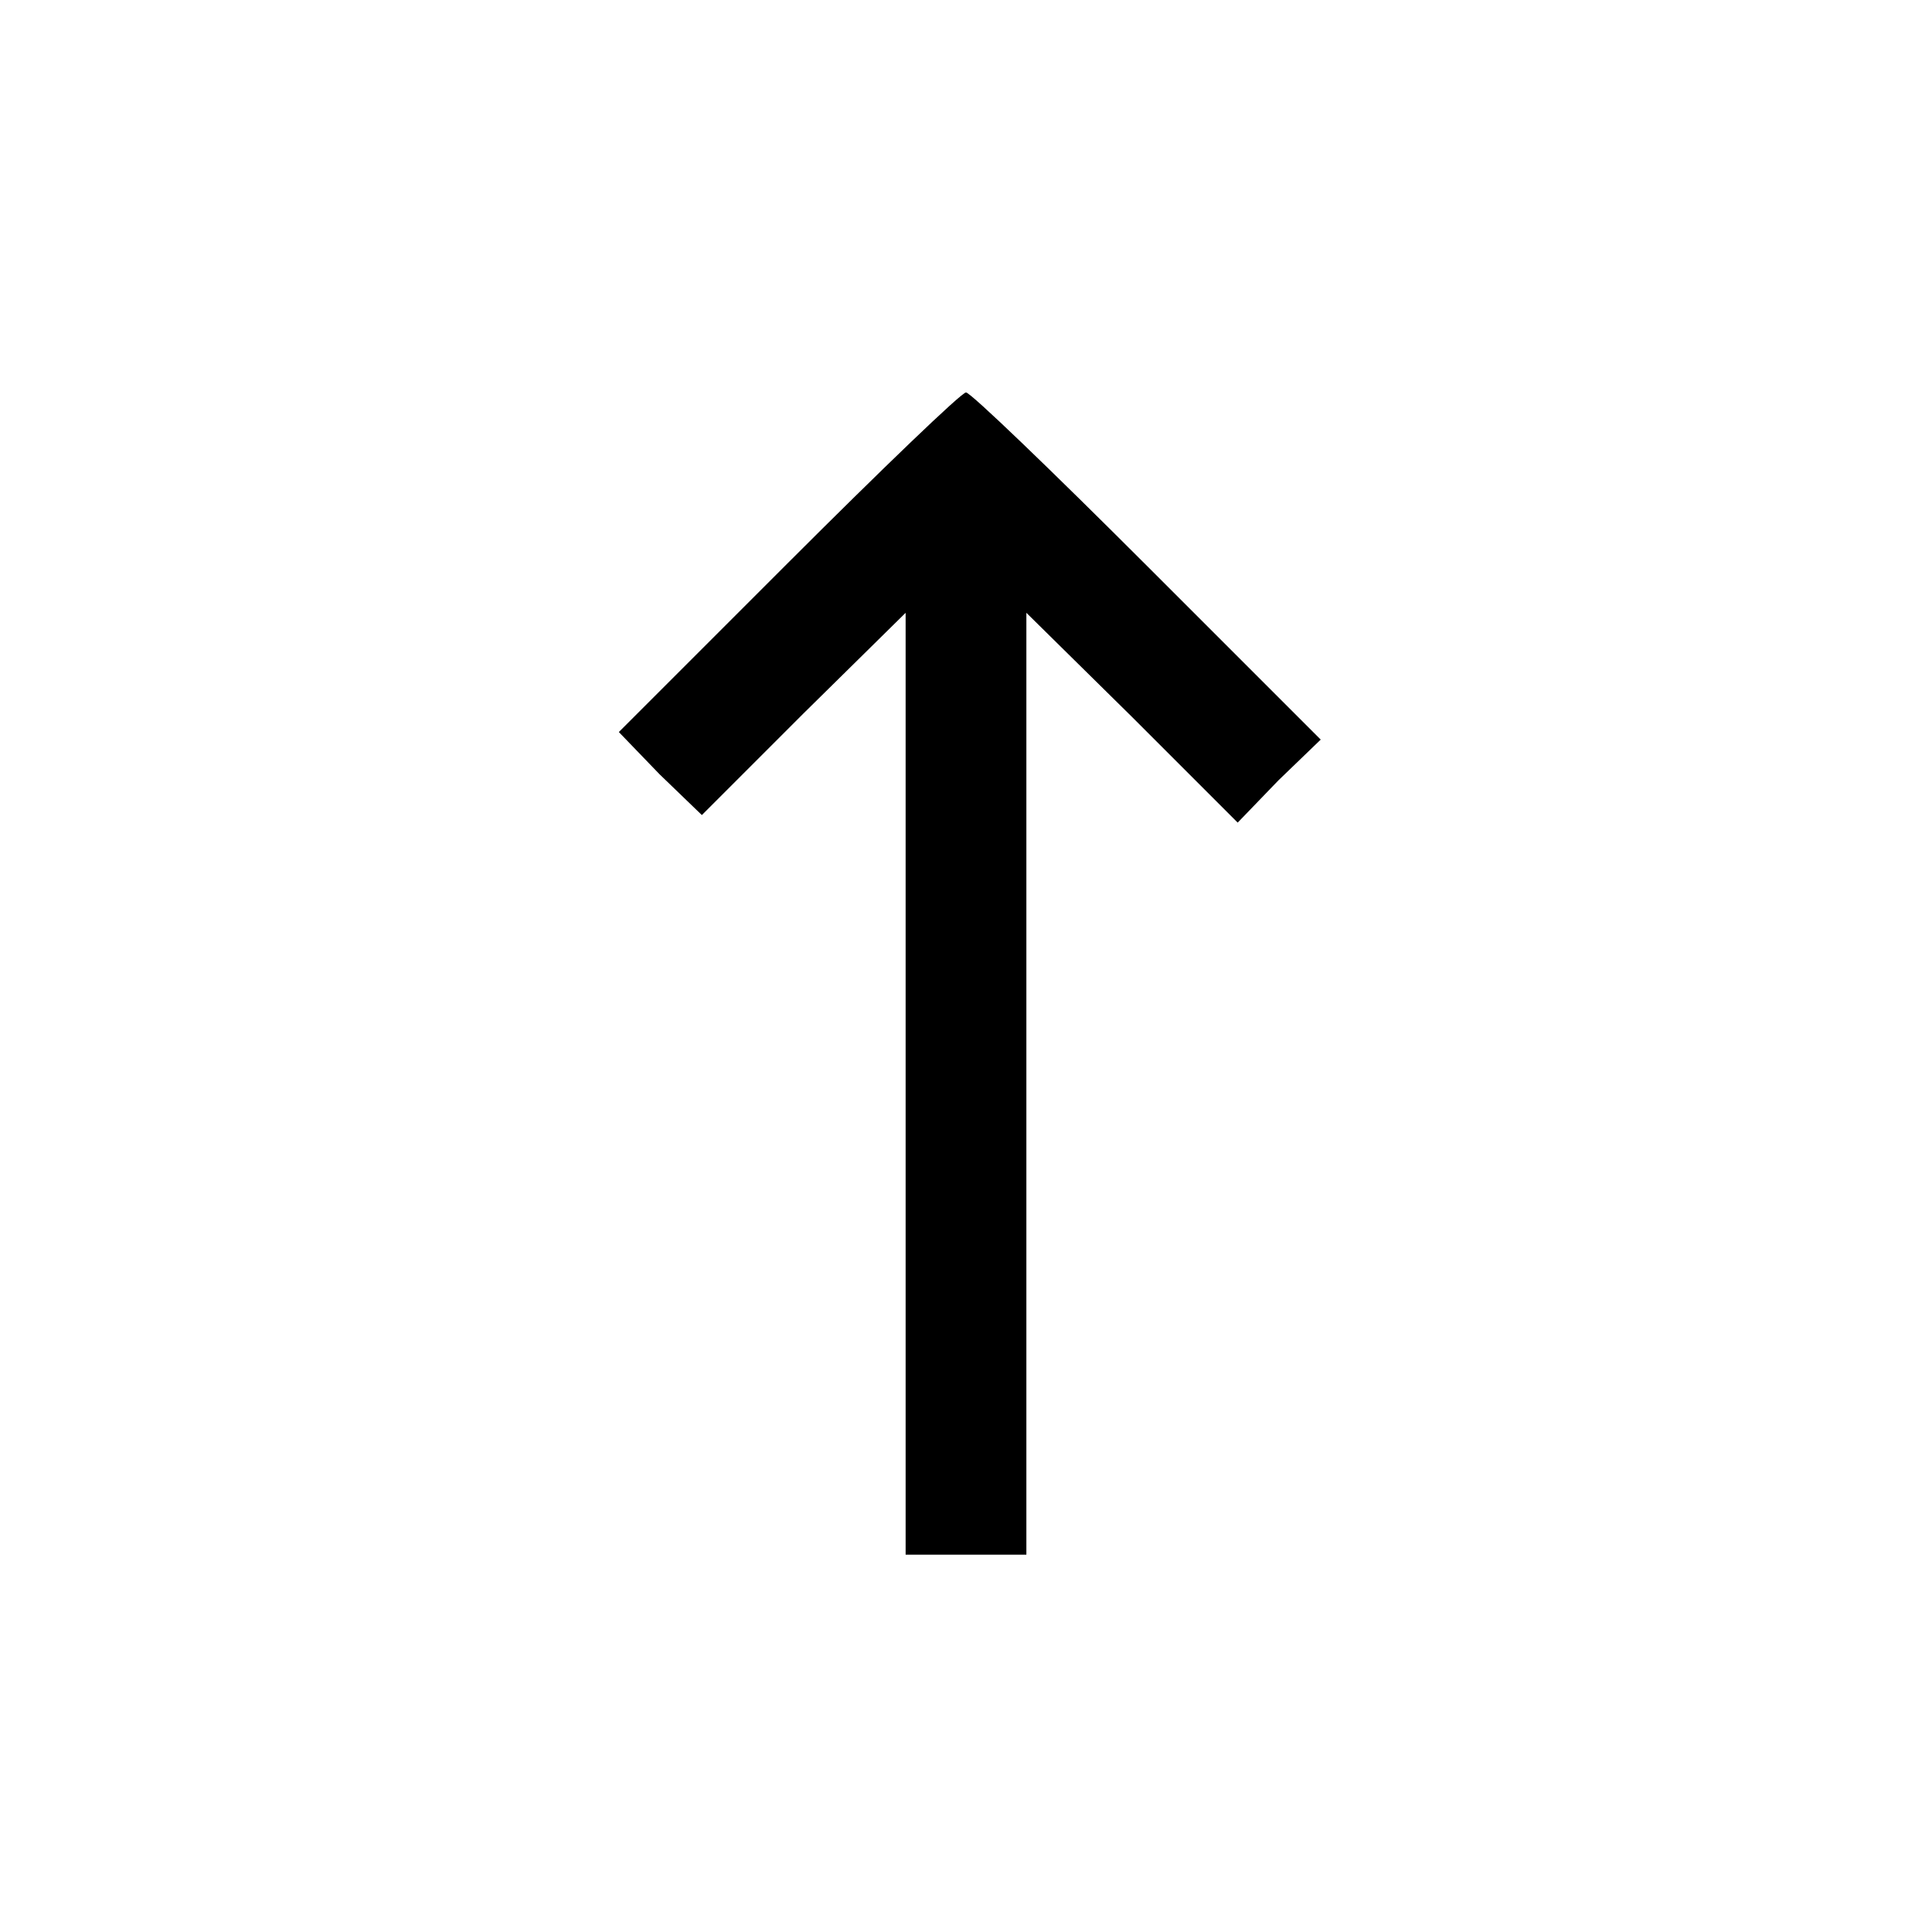
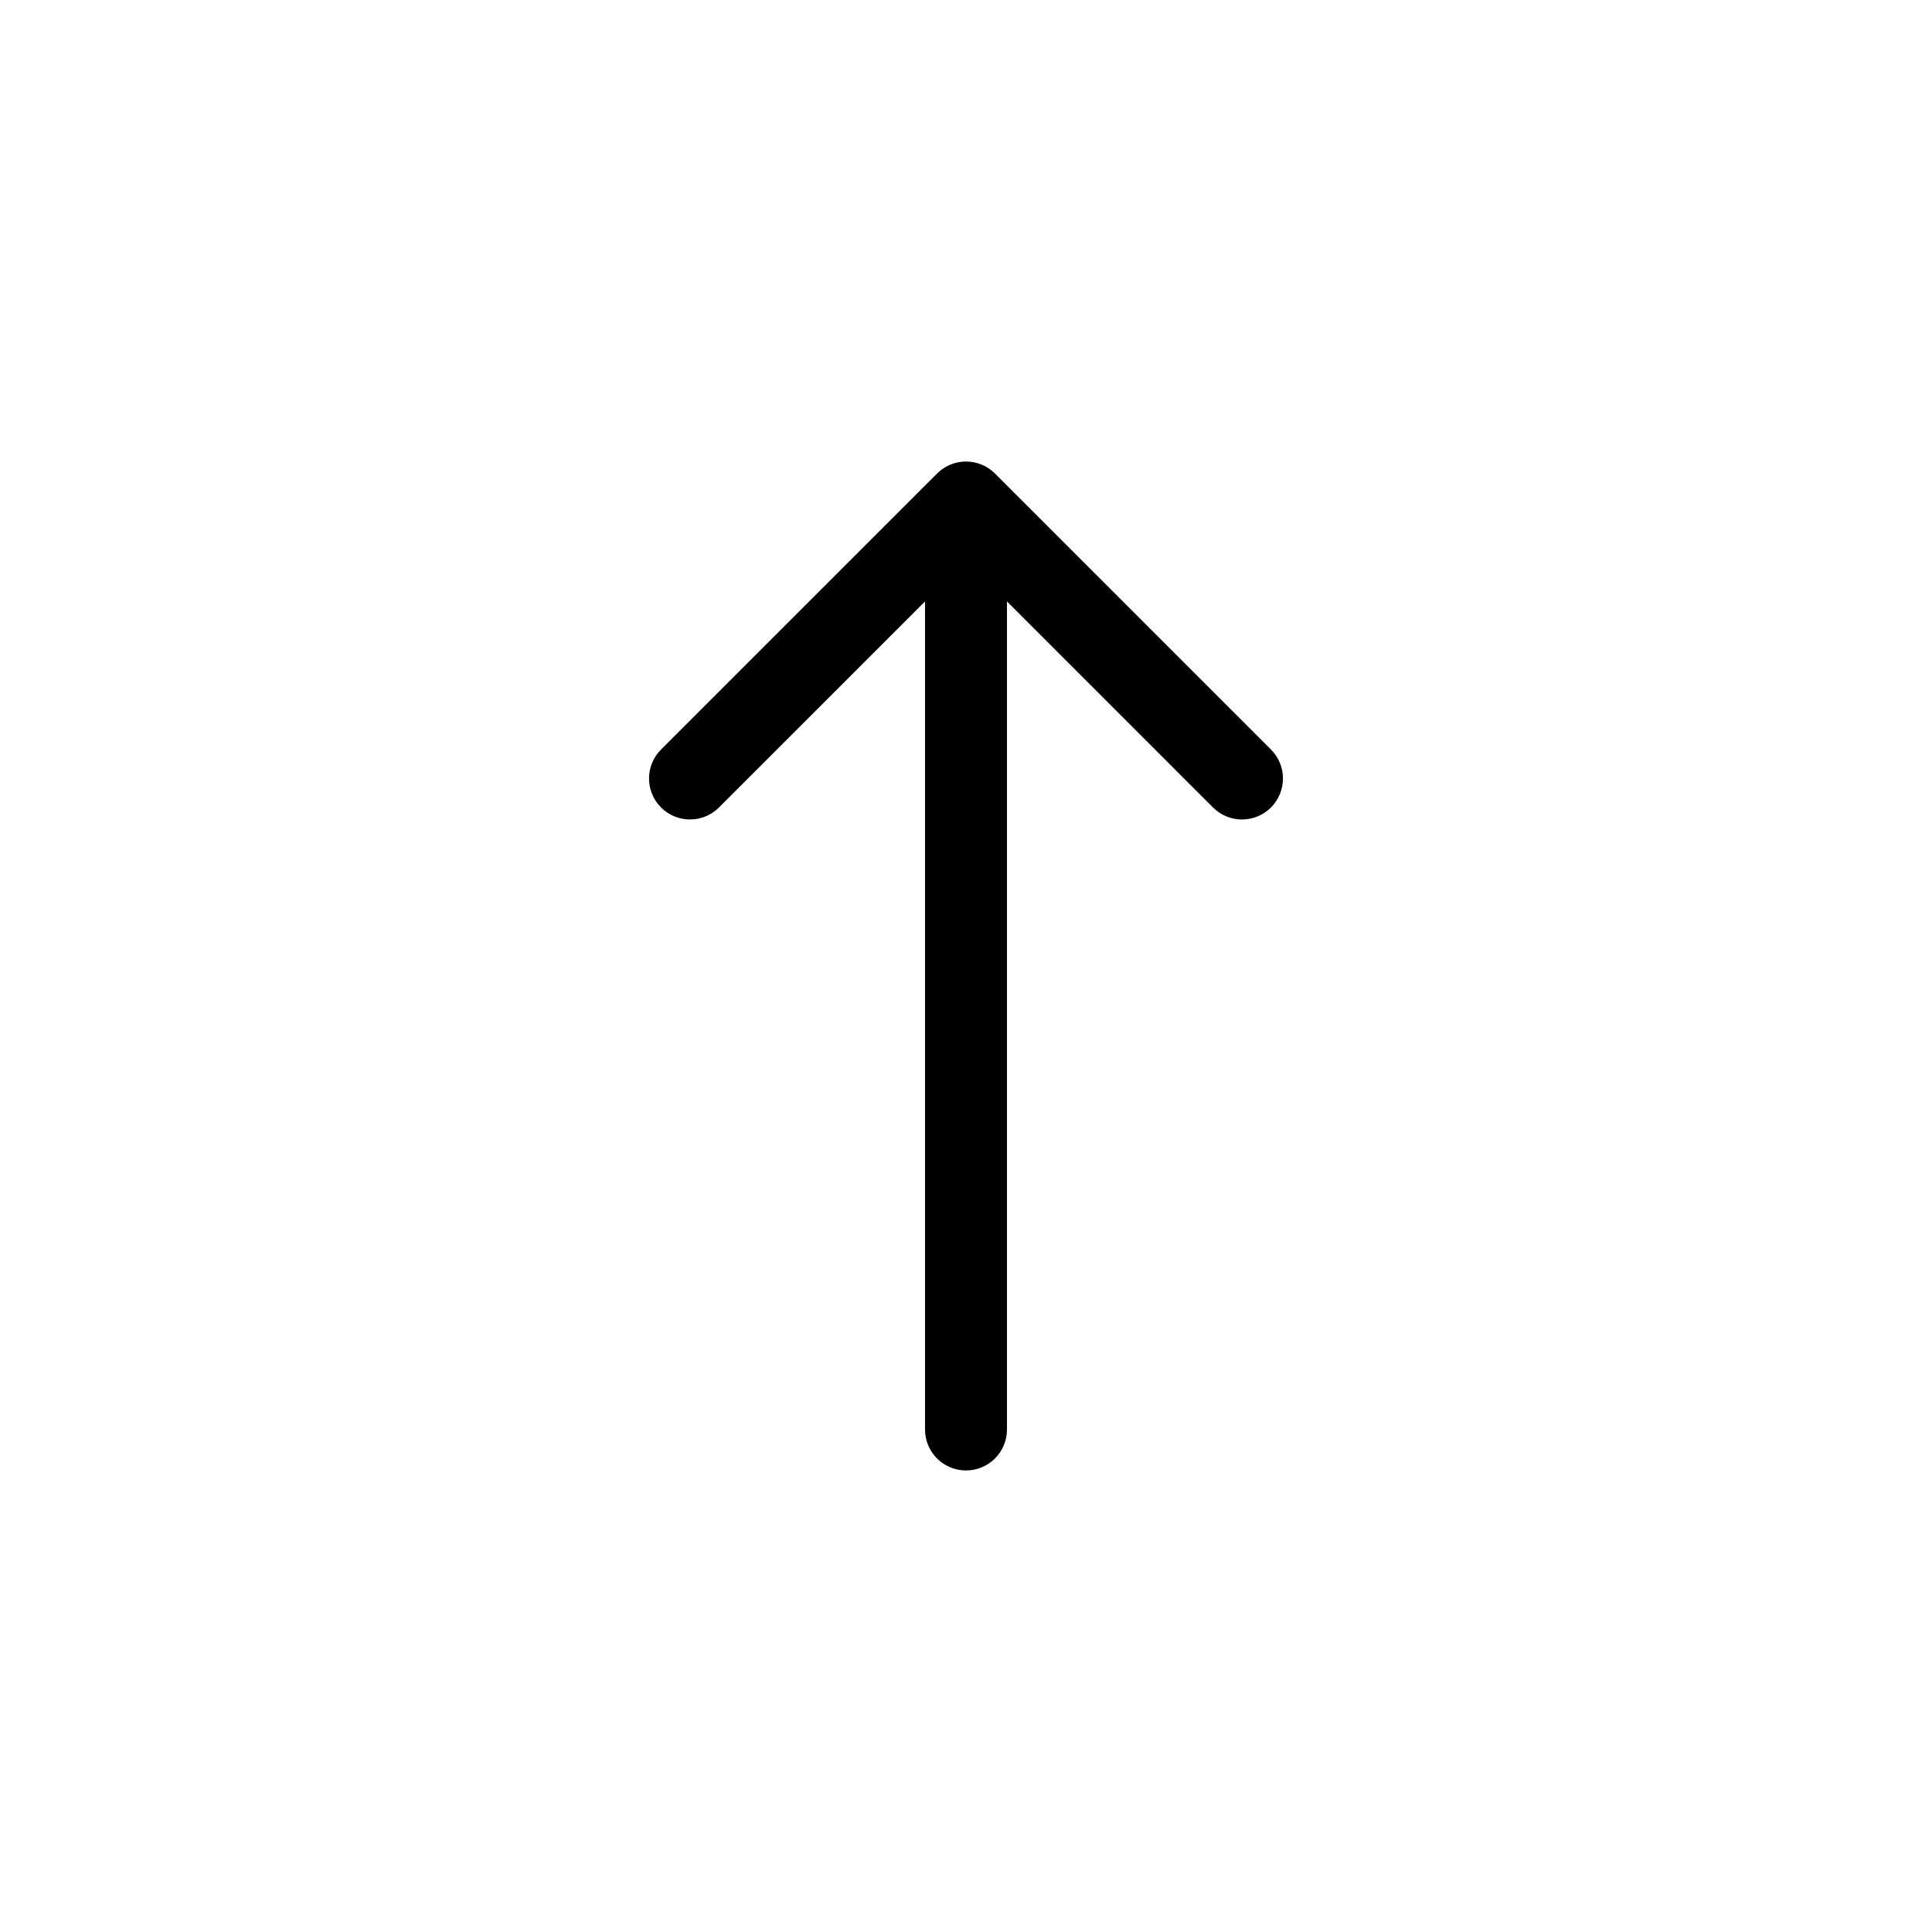
- <svg xmlns="http://www.w3.org/2000/svg" version="1.0" width="128pt" height="128pt" viewBox="0 0 128 128" preserveAspectRatio="xMidYMid meet">
-   <g transform="translate(0,128) scale(0.1,-0.1)" fill="#000000" stroke="none">
-     <path d="M522 907 l-112 -112 27 -28 28 -27 67 67 68 67 0 -312 0 -312 40 0 40 0 0 312 0 312 70 -69 70 -70 27 28 28 27 -115 115 c-63 63 -117 115 -120 115 -3 0 -56 -51 -118 -113z" />
+ <svg xmlns="http://www.w3.org/2000/svg" fill="#000000" height="200px" width="200px" version="1.1" id="Layer_1" viewBox="-250.88 -250.88 1013.76 1013.76" xml:space="preserve" stroke="#000000" stroke-width="17.408">
+   <g id="SVGRepo_bgCarrier" stroke-width="0" />
+   <g id="SVGRepo_tracerCarrier" stroke-linecap="round" stroke-linejoin="round" stroke="#CCCCCC" stroke-width="1.024" />
+   <g id="SVGRepo_iconCarrier">
+     <g>
+       <g>
+         <path d="M409.862,148.561L265.052,3.75c-5.001-5-13.099-5-18.099,0L102.133,148.561c-5.001,5-5.001,13.099,0,18.099 c5,5.001,13.099,5.001,18.099,0L243.198,43.703v455.492c0,7.074,5.726,12.8,12.8,12.8c7.074,0,12.8-5.726,12.8-12.8V43.703 l122.965,122.965c5,5,13.099,5,18.099,0C414.863,161.66,414.863,153.57,409.862,148.561z">
+                 </path>
+       </g>
+     </g>
  </g>
</svg>
